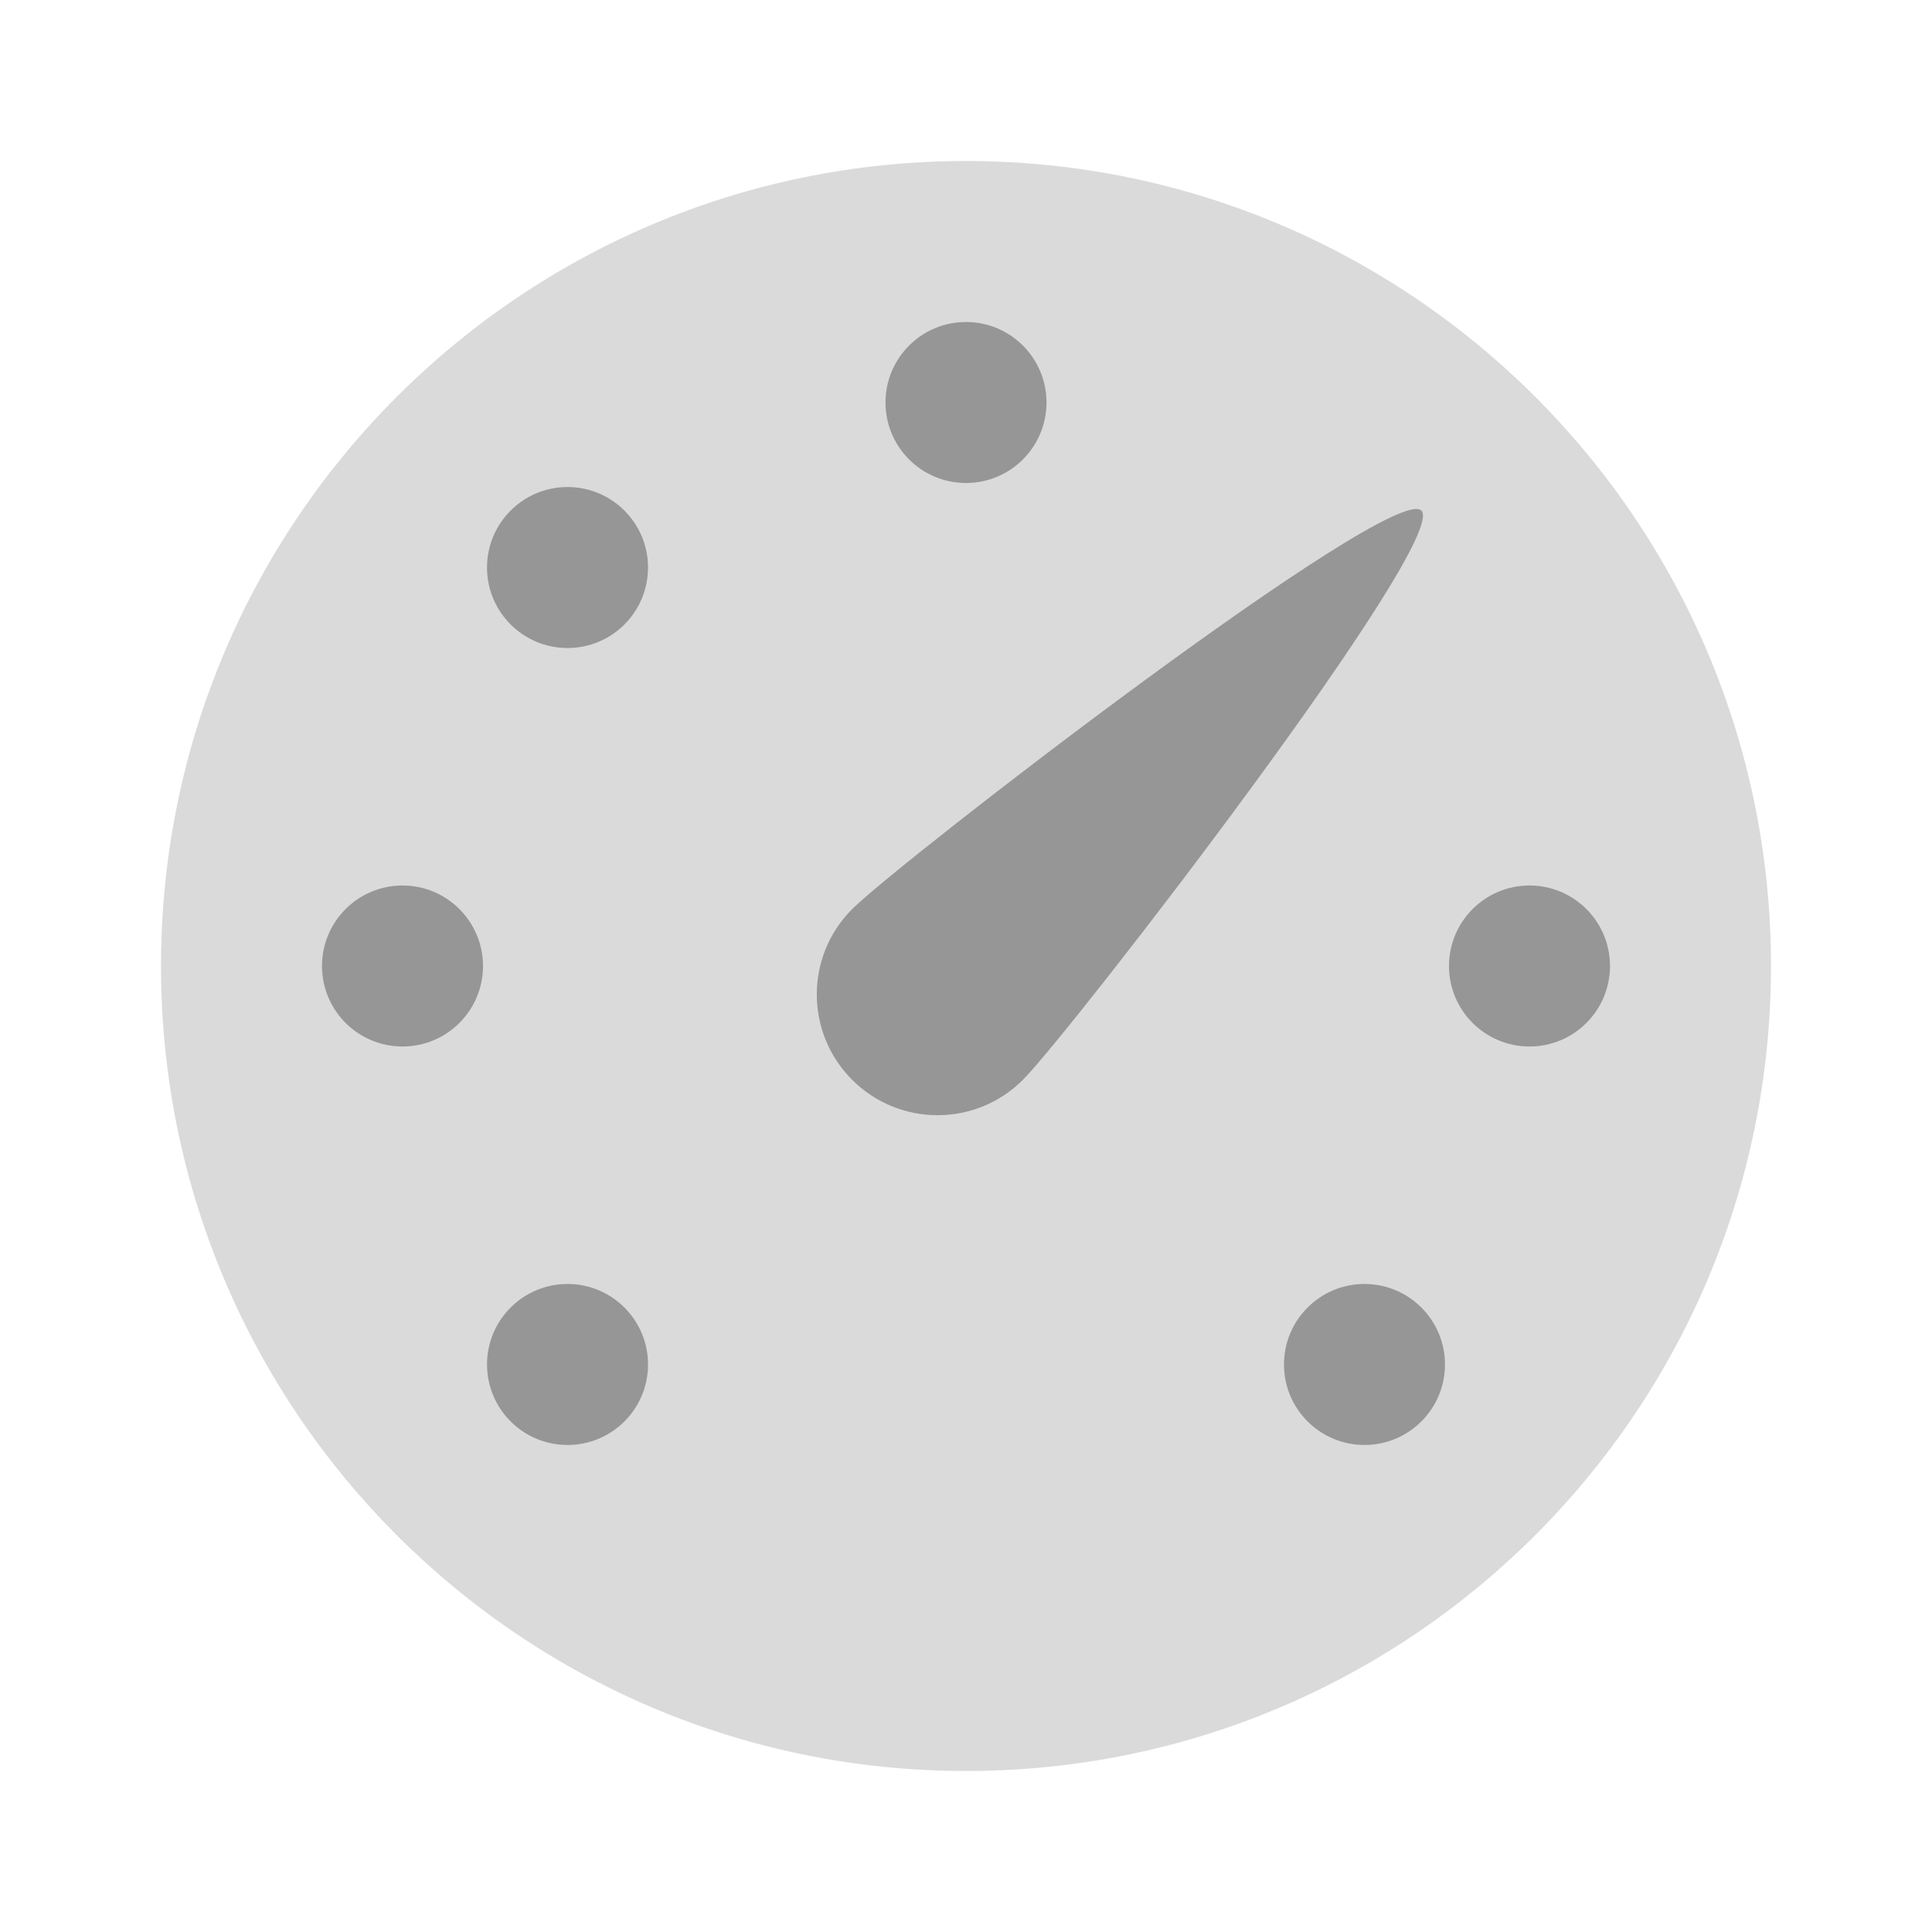
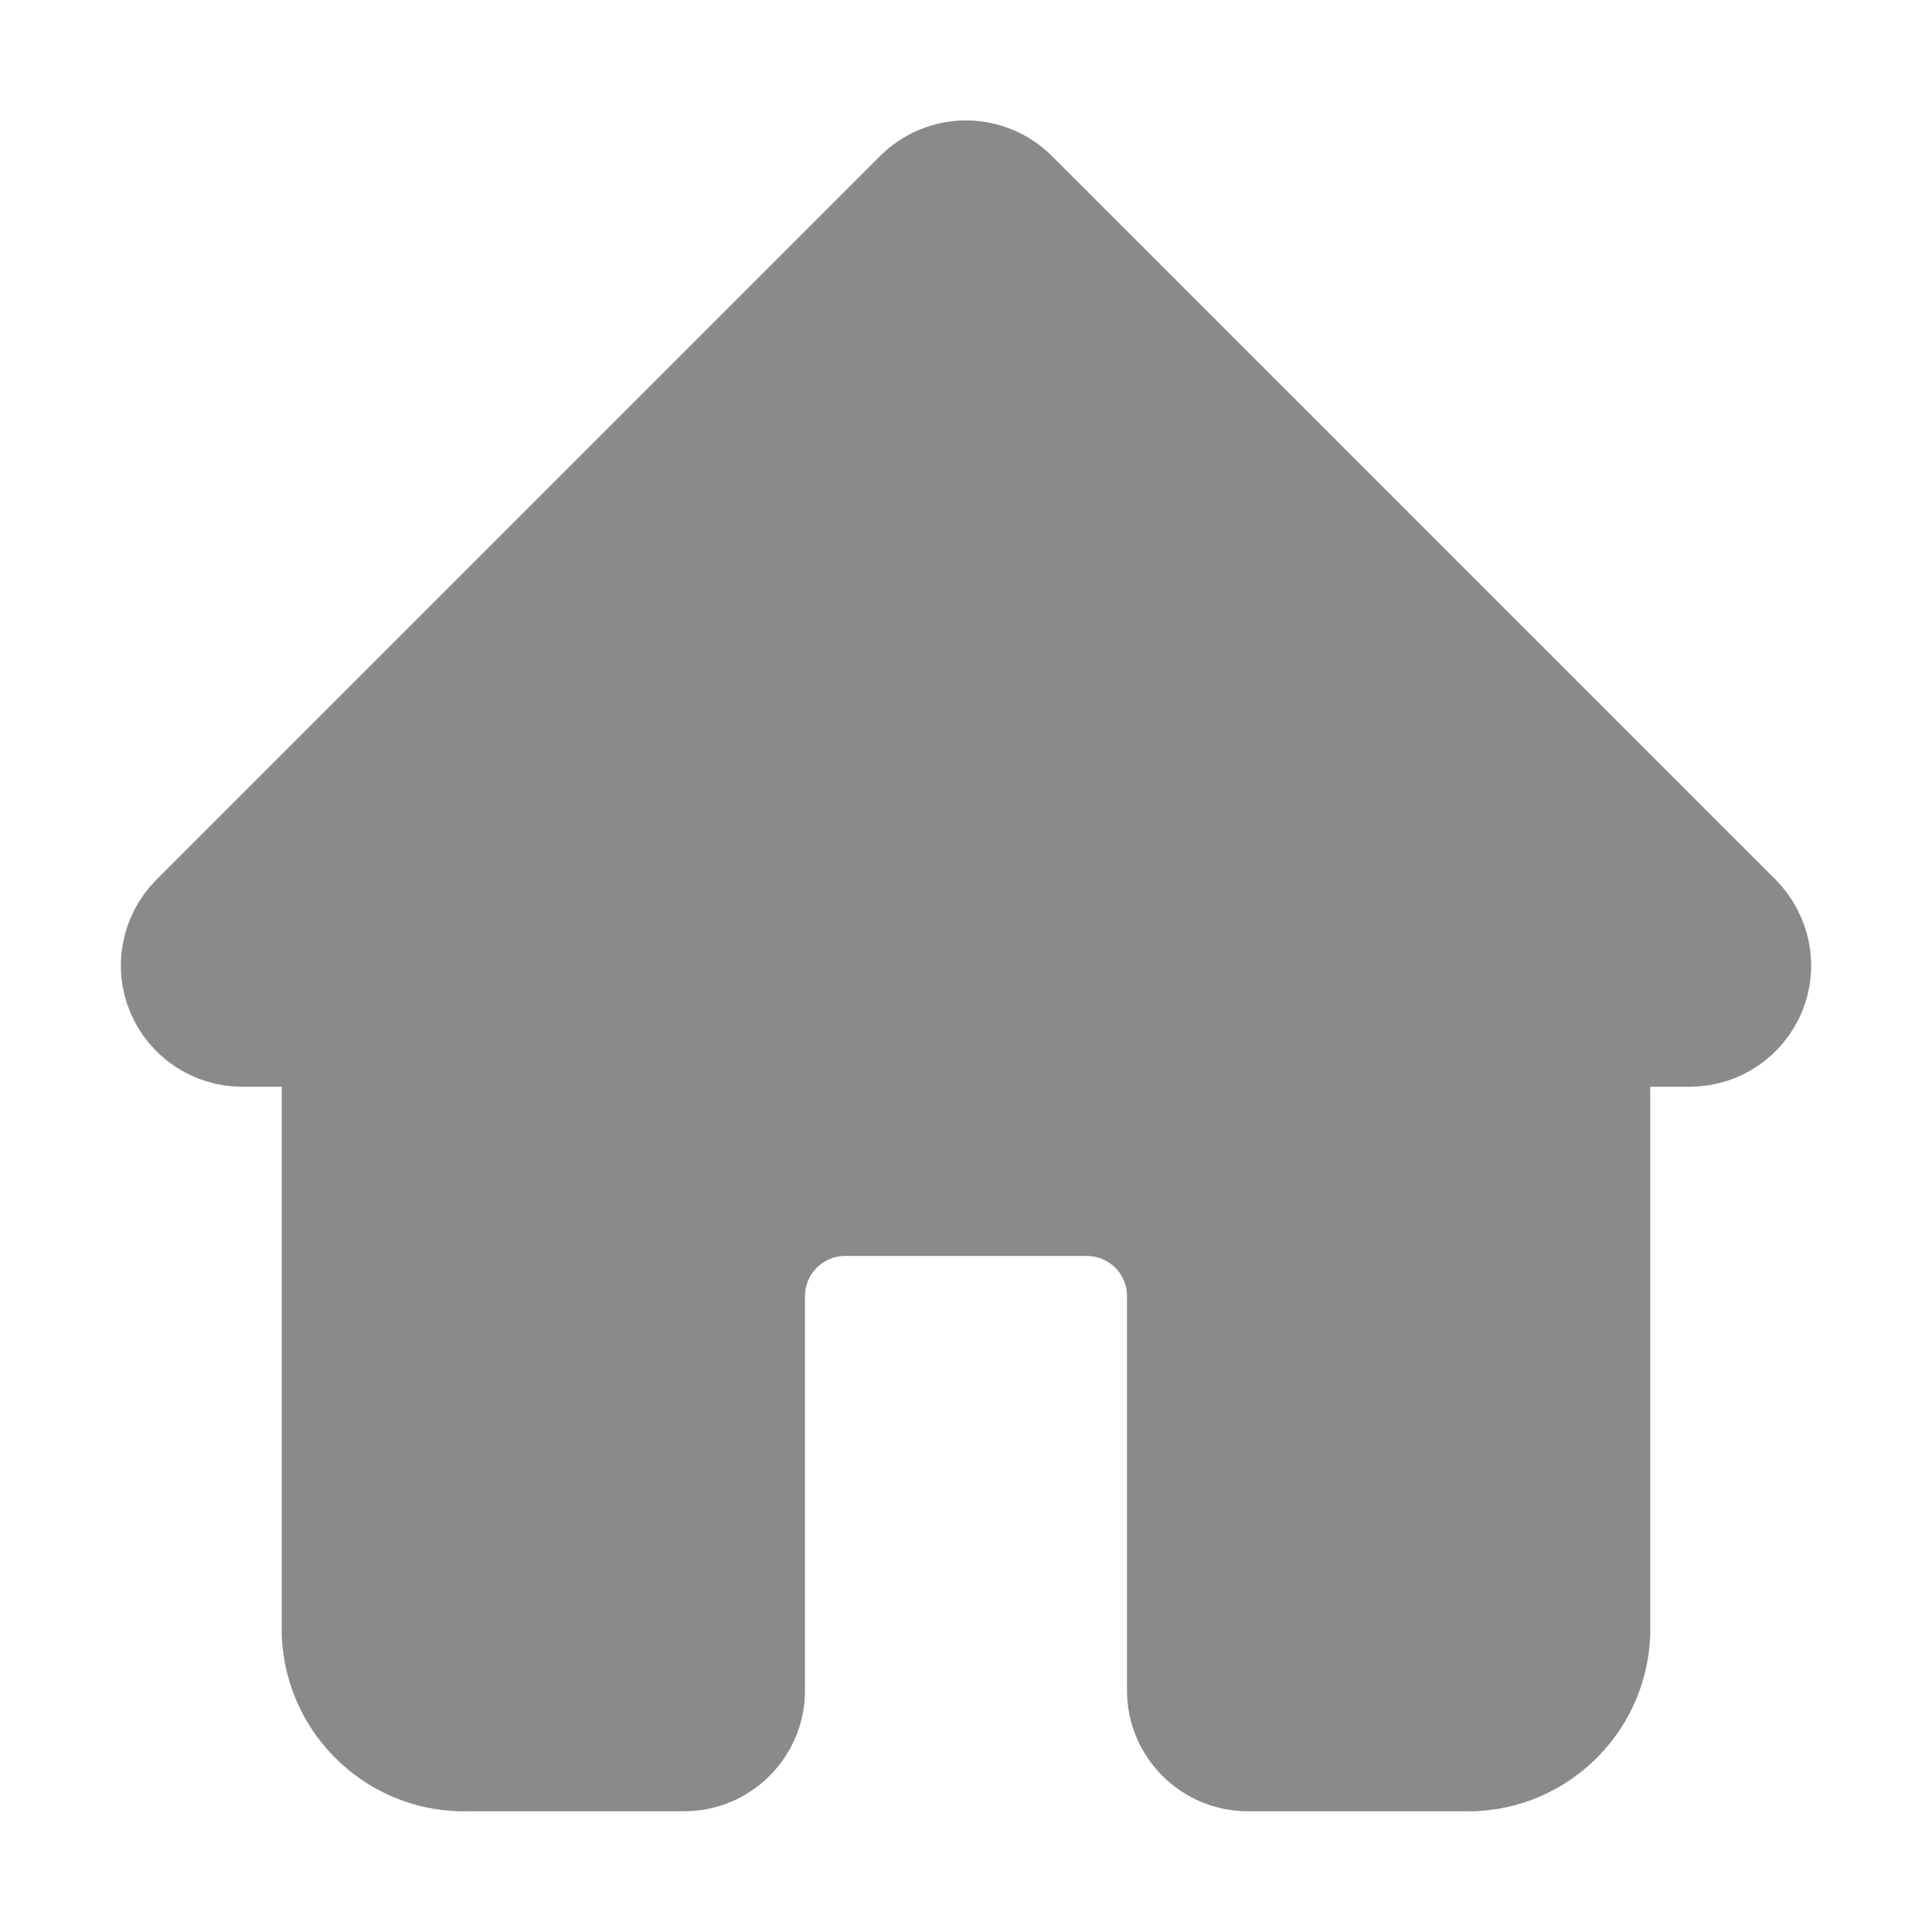
- <svg xmlns="http://www.w3.org/2000/svg" viewBox="0 0 24 24">
-   <circle cx="12" cy="12" r="10" opacity=".35" fill="#969696" />
-   <circle cx="12" cy="5" r="1" fill="#969696" />
-   <circle cx="19" cy="12" r="1" fill="#969696" />
-   <path d="M10.586,13.414c-0.586-0.586-0.586-1.536,0-2.121c0.586-0.586,6.708-5.313,7.071-4.95c0.363,0.363-4.364,6.485-4.95,7.071C12.121,14,11.172,14,10.586,13.414z" fill="#969696" />
-   <circle cx="5" cy="12" r="1" fill="#969696" />
-   <circle cx="7.05" cy="16.95" r="1" fill="#969696" />
-   <circle cx="16.95" cy="16.95" r="1" fill="#969696" />
-   <circle cx="7.05" cy="7.05" r="1" fill="#969696" />
+ <svg xmlns="http://www.w3.org/2000/svg" width="24px" height="24px" viewBox="0 0 24 24" version="1.1">
+   <g id="surface1">
+     <path style="fill-rule:nonzero;fill:rgb(54.118%,54.118%,54.118%);fill-opacity:1;stroke-width:1;stroke-linecap:butt;stroke-linejoin:miter;stroke:rgb(54.118%,54.118%,54.118%);stroke-opacity:1;stroke-miterlimit:4;" d="M 21.711 11.289 L 12.711 2.289 C 12.523 2.102 12.266 1.996 12 1.996 C 11.734 1.996 11.477 2.102 11.289 2.289 L 2.289 11.289 C 2.008 11.578 1.922 12.008 2.078 12.379 C 2.234 12.754 2.598 12.996 3 13 L 4 13 L 4 20.301 C 4.039 21.273 4.855 22.035 5.828 22 L 8.5 22 C 9.051 22 9.5 21.551 9.5 21 L 9.5 16.102 C 9.5 15.547 9.949 15.102 10.5 15.102 L 13.5 15.102 C 14.051 15.102 14.5 15.547 14.5 16.102 L 14.5 21 C 14.5 21.551 14.949 22 15.5 22 L 18.172 22 C 19.145 22.035 19.961 21.273 20 20.301 L 20 13 L 21 13 C 21.402 12.996 21.766 12.754 21.922 12.379 C 22.078 12.008 21.992 11.578 21.711 11.289 Z M 21.711 11.289 " />
+   </g>
</svg>
